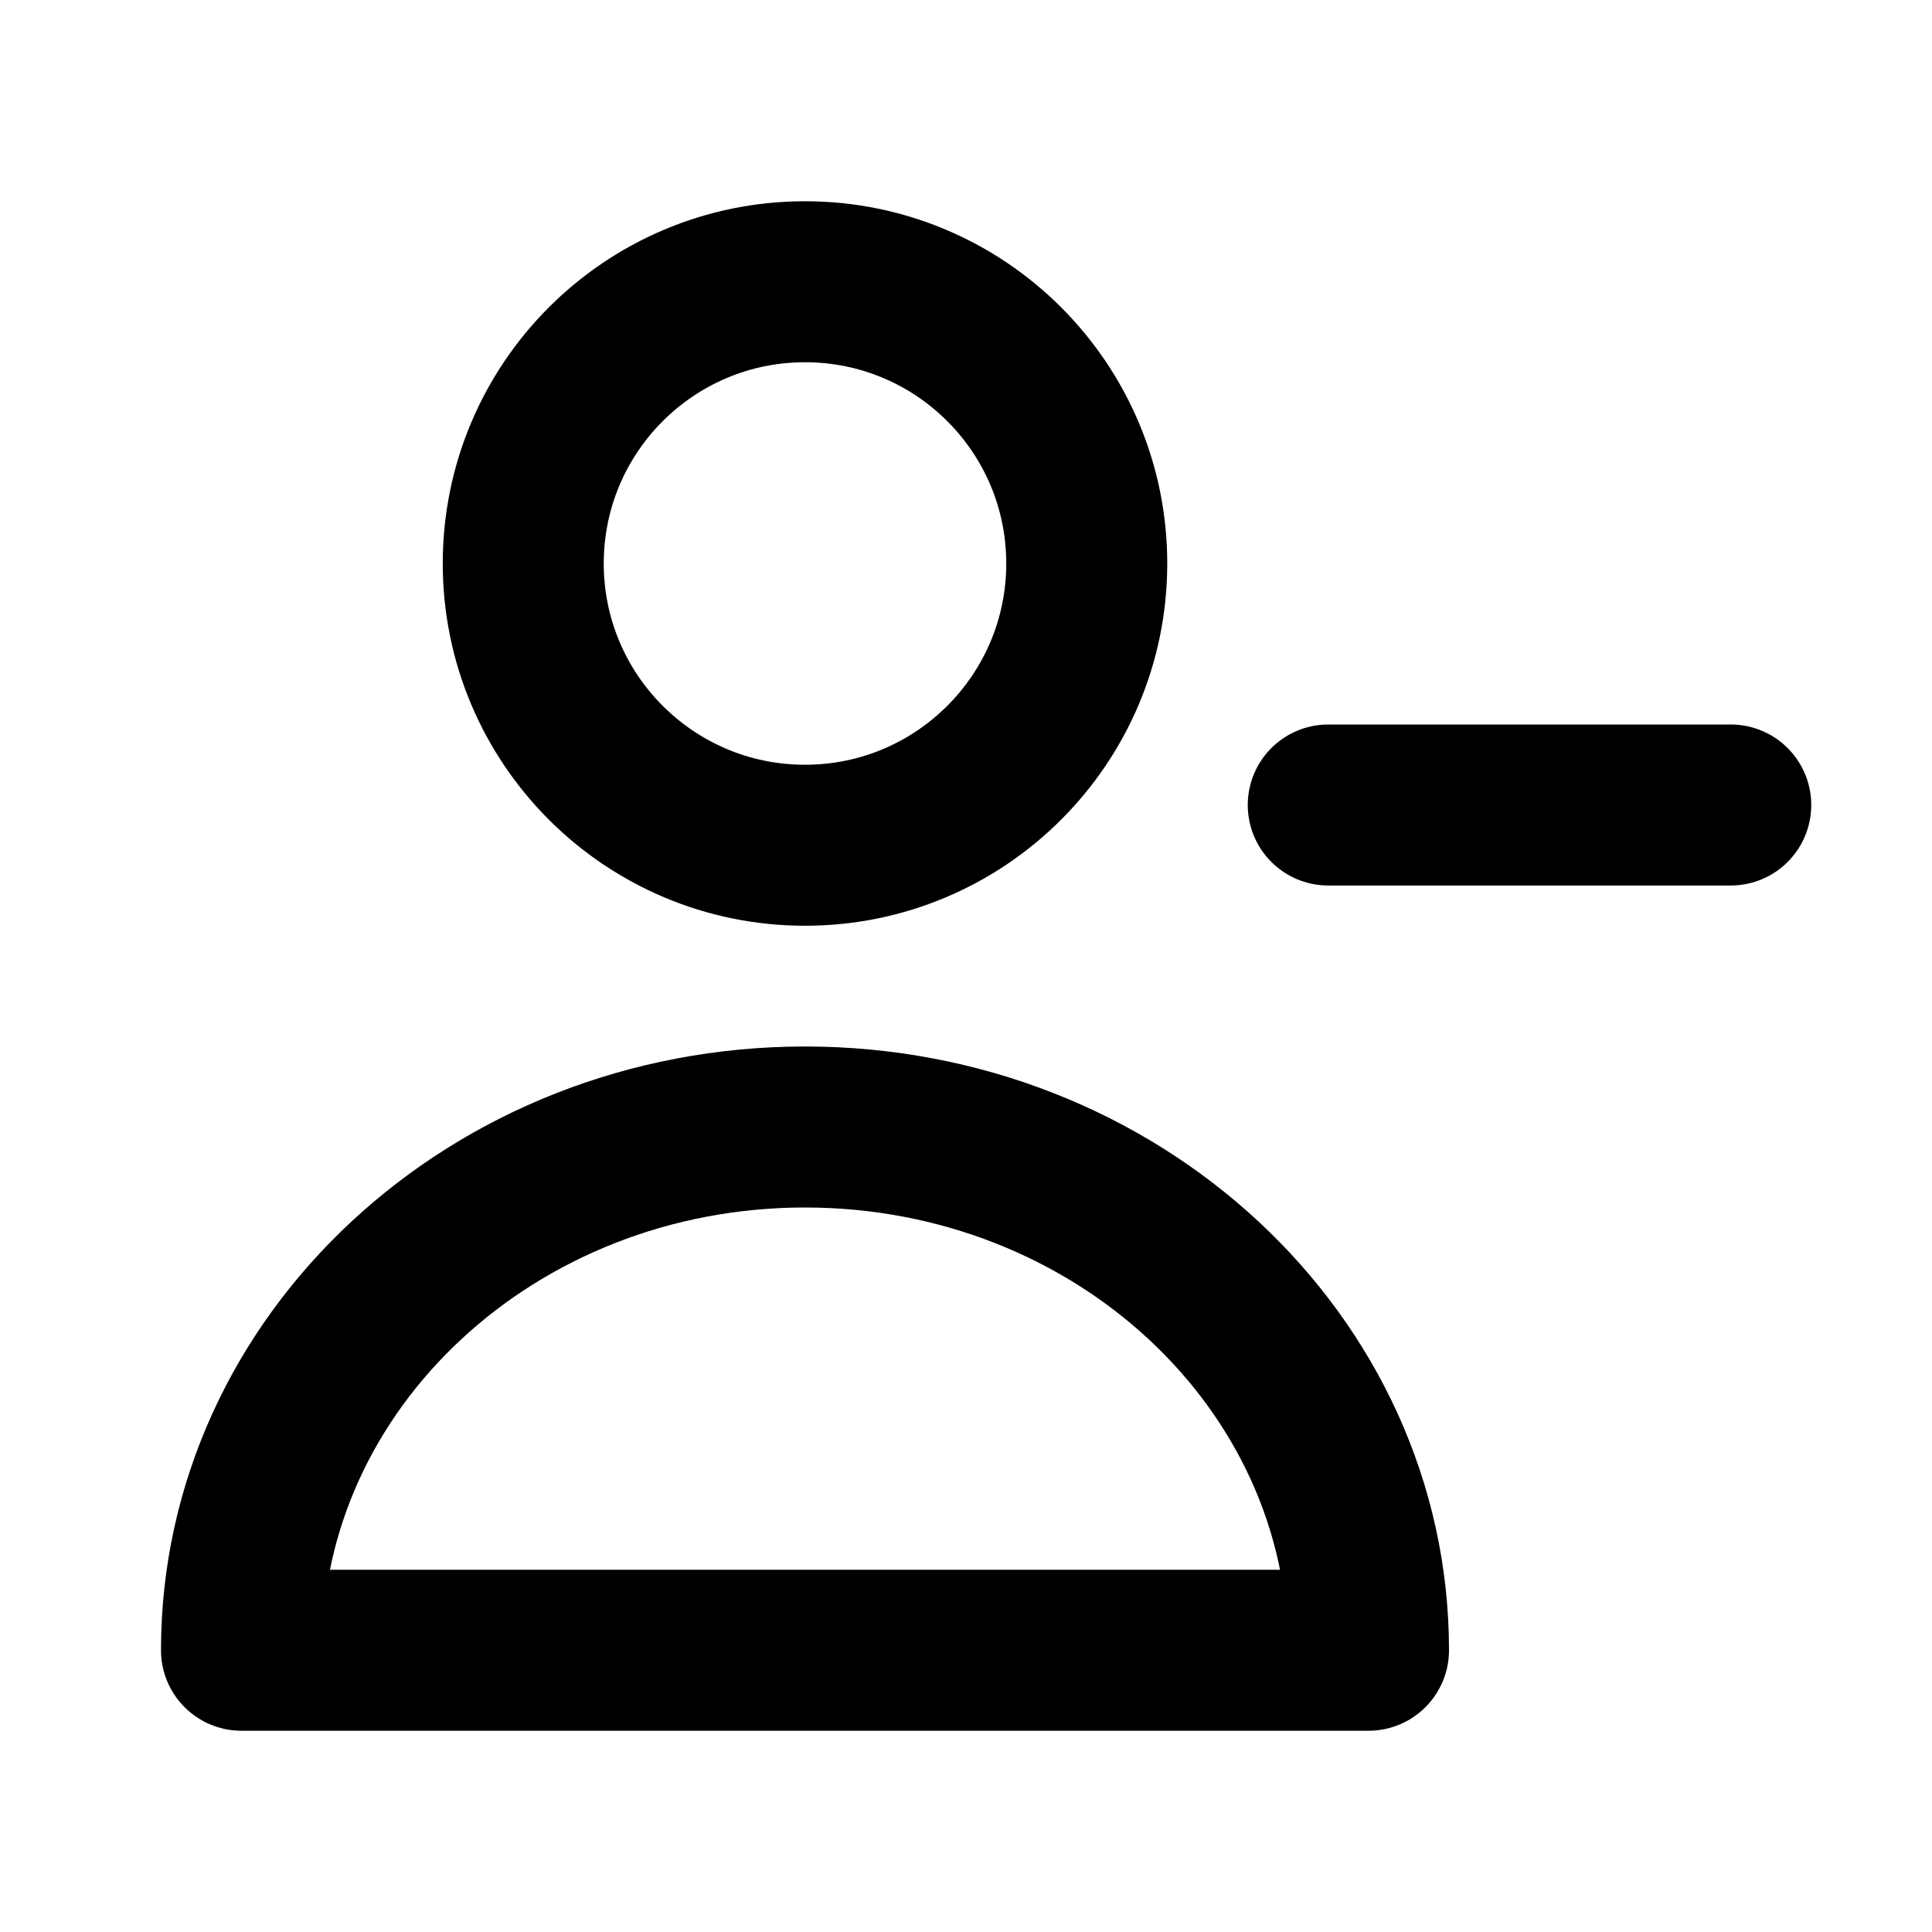
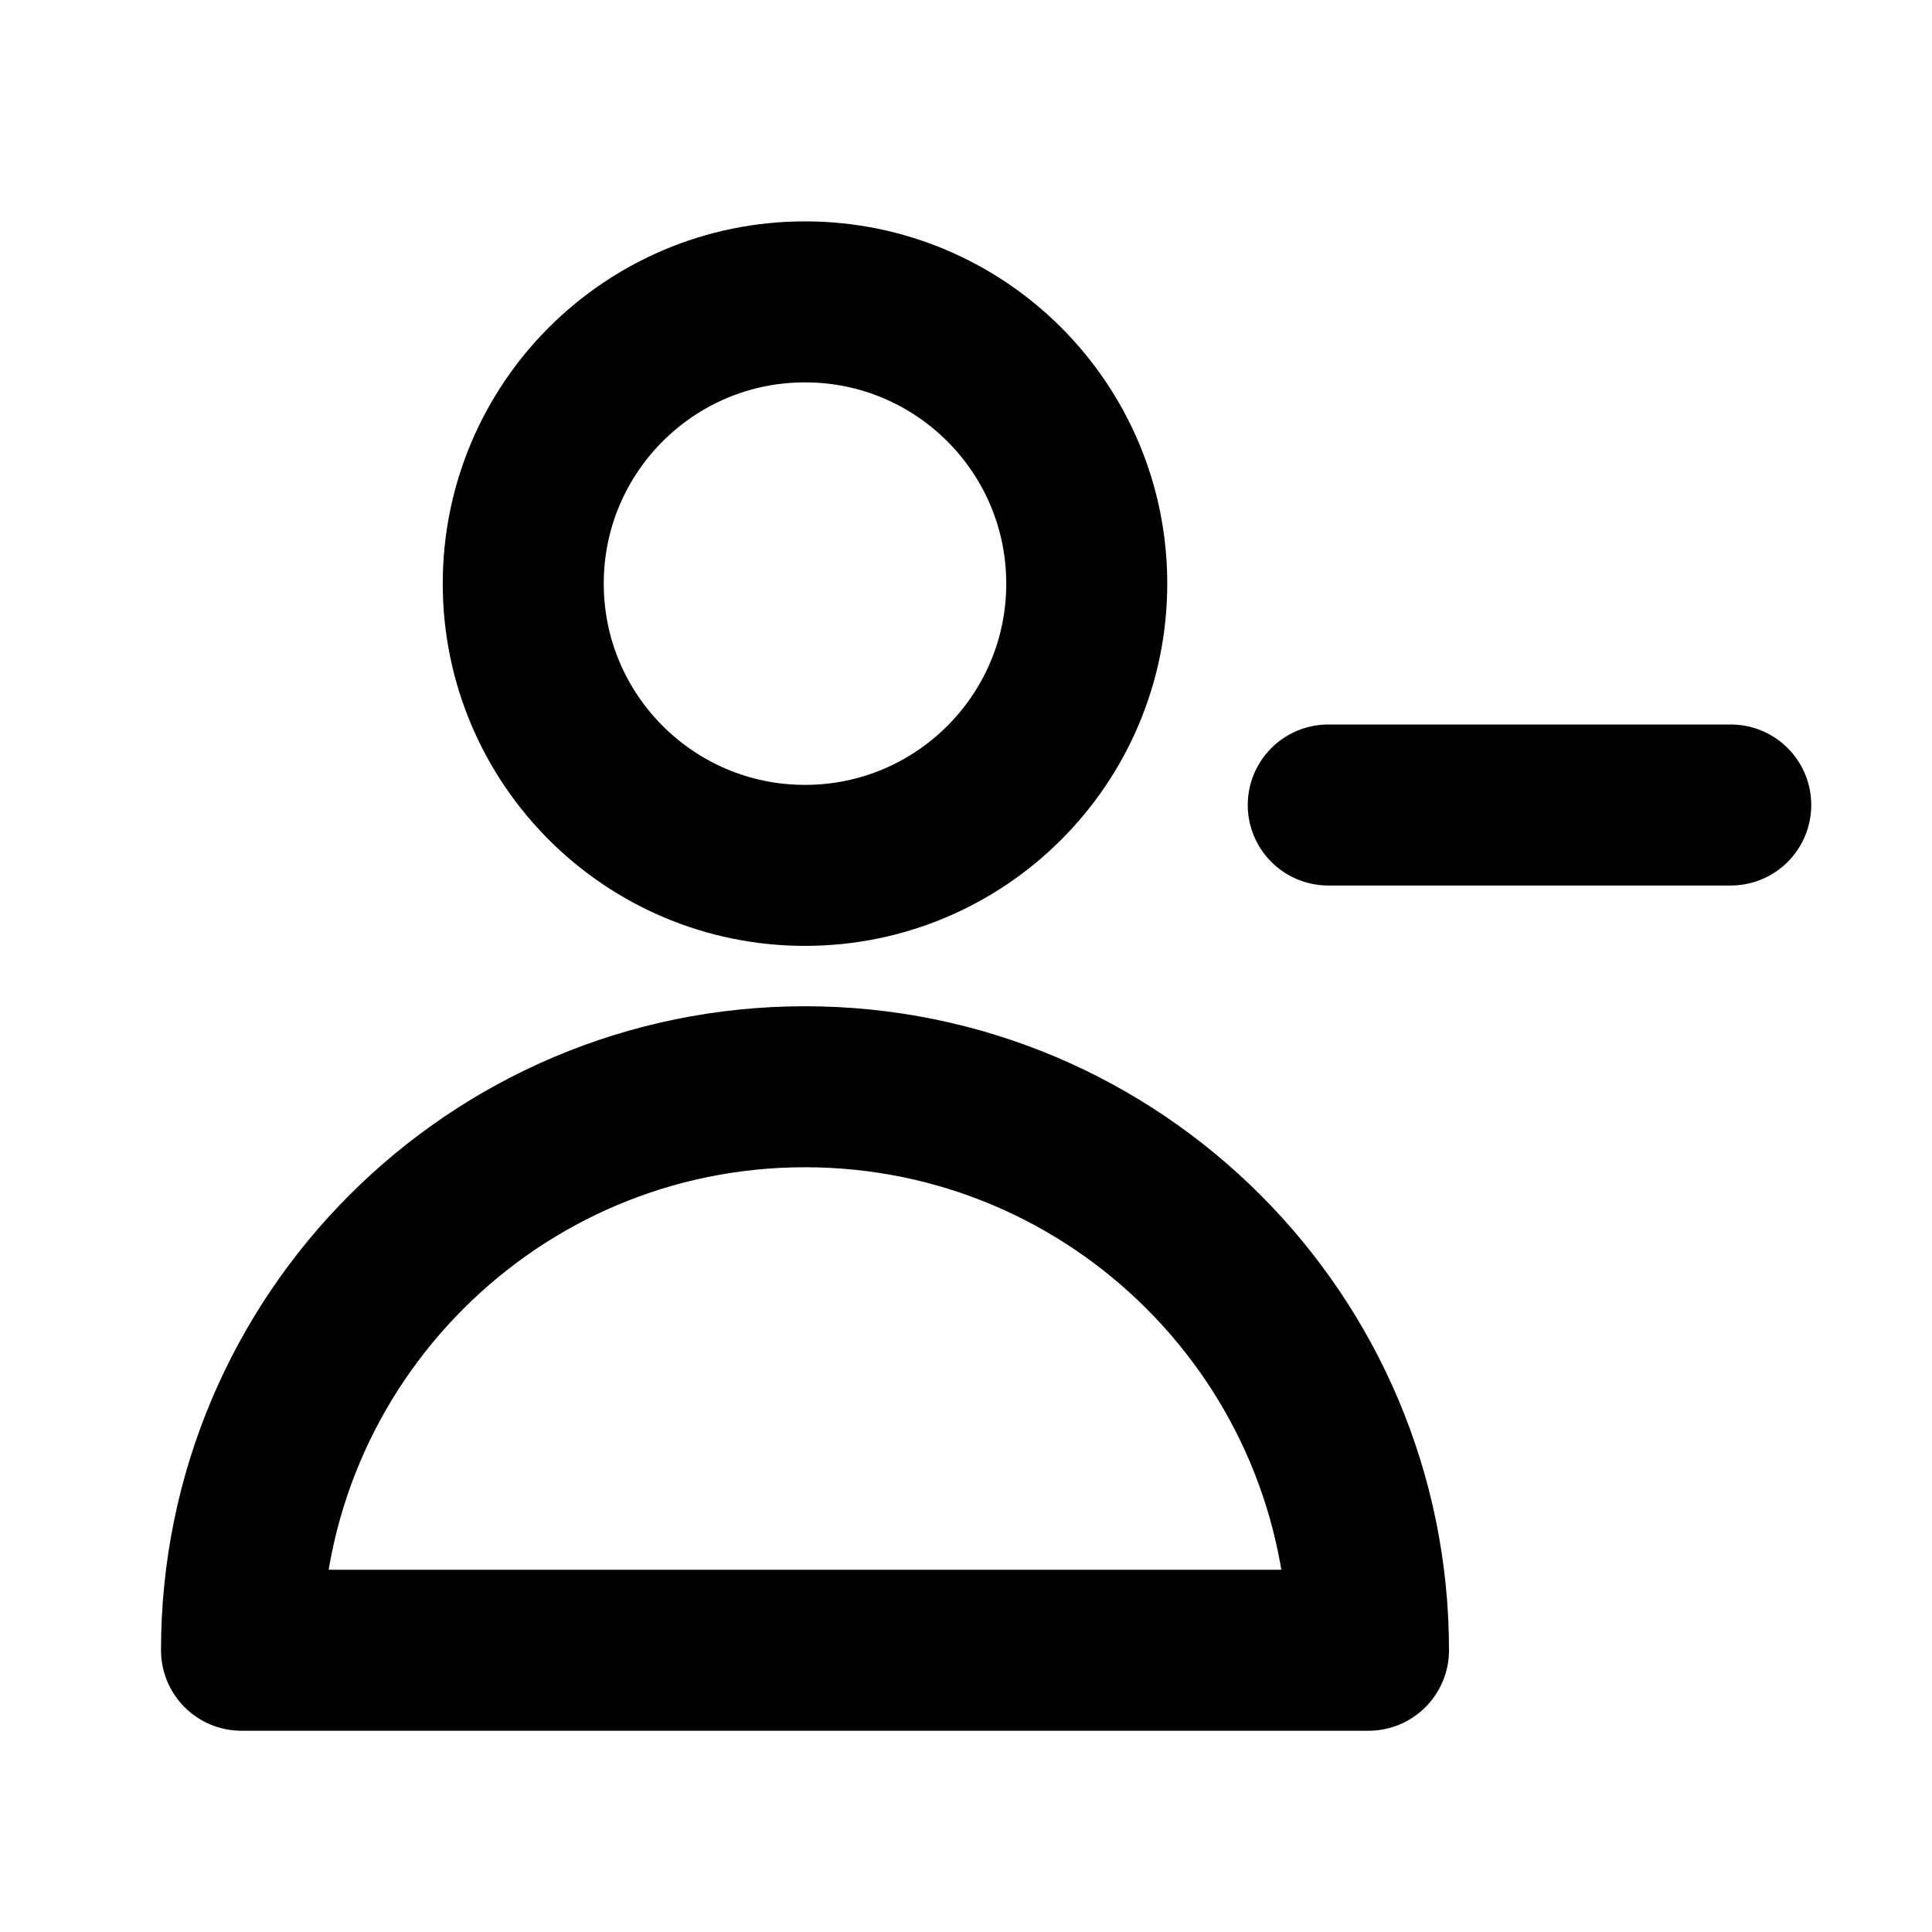
<svg xmlns="http://www.w3.org/2000/svg" viewBox="0 0 24 24" fill="none" stroke="currentColor" stroke-width="2" stroke-linecap="round" stroke-linejoin="round">
-   <circle cx="10" cy="7" r="3.5" />
-   <path d="M3 20.5a7 6.5 0 0 1 14 0z" />
+   <circle cx="10" cy="7.25" r="3.5" />
+   <path d="M3 20.5a7 7 0 0 1 14 0z" />
  <path d="M16.5 10h5" />
</svg>
